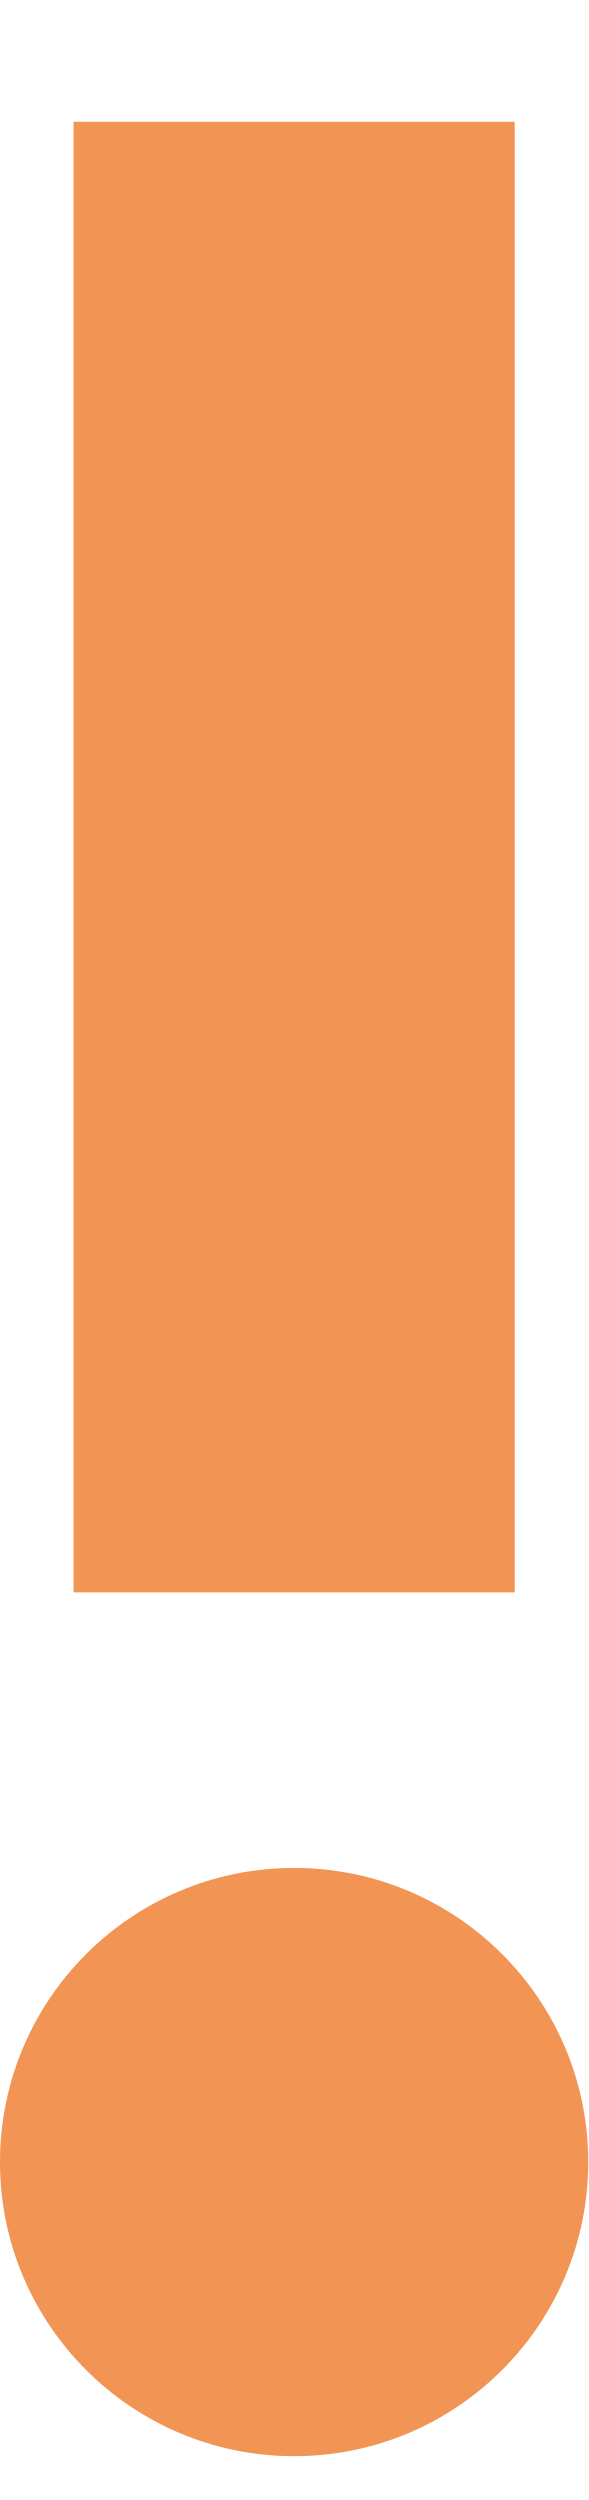
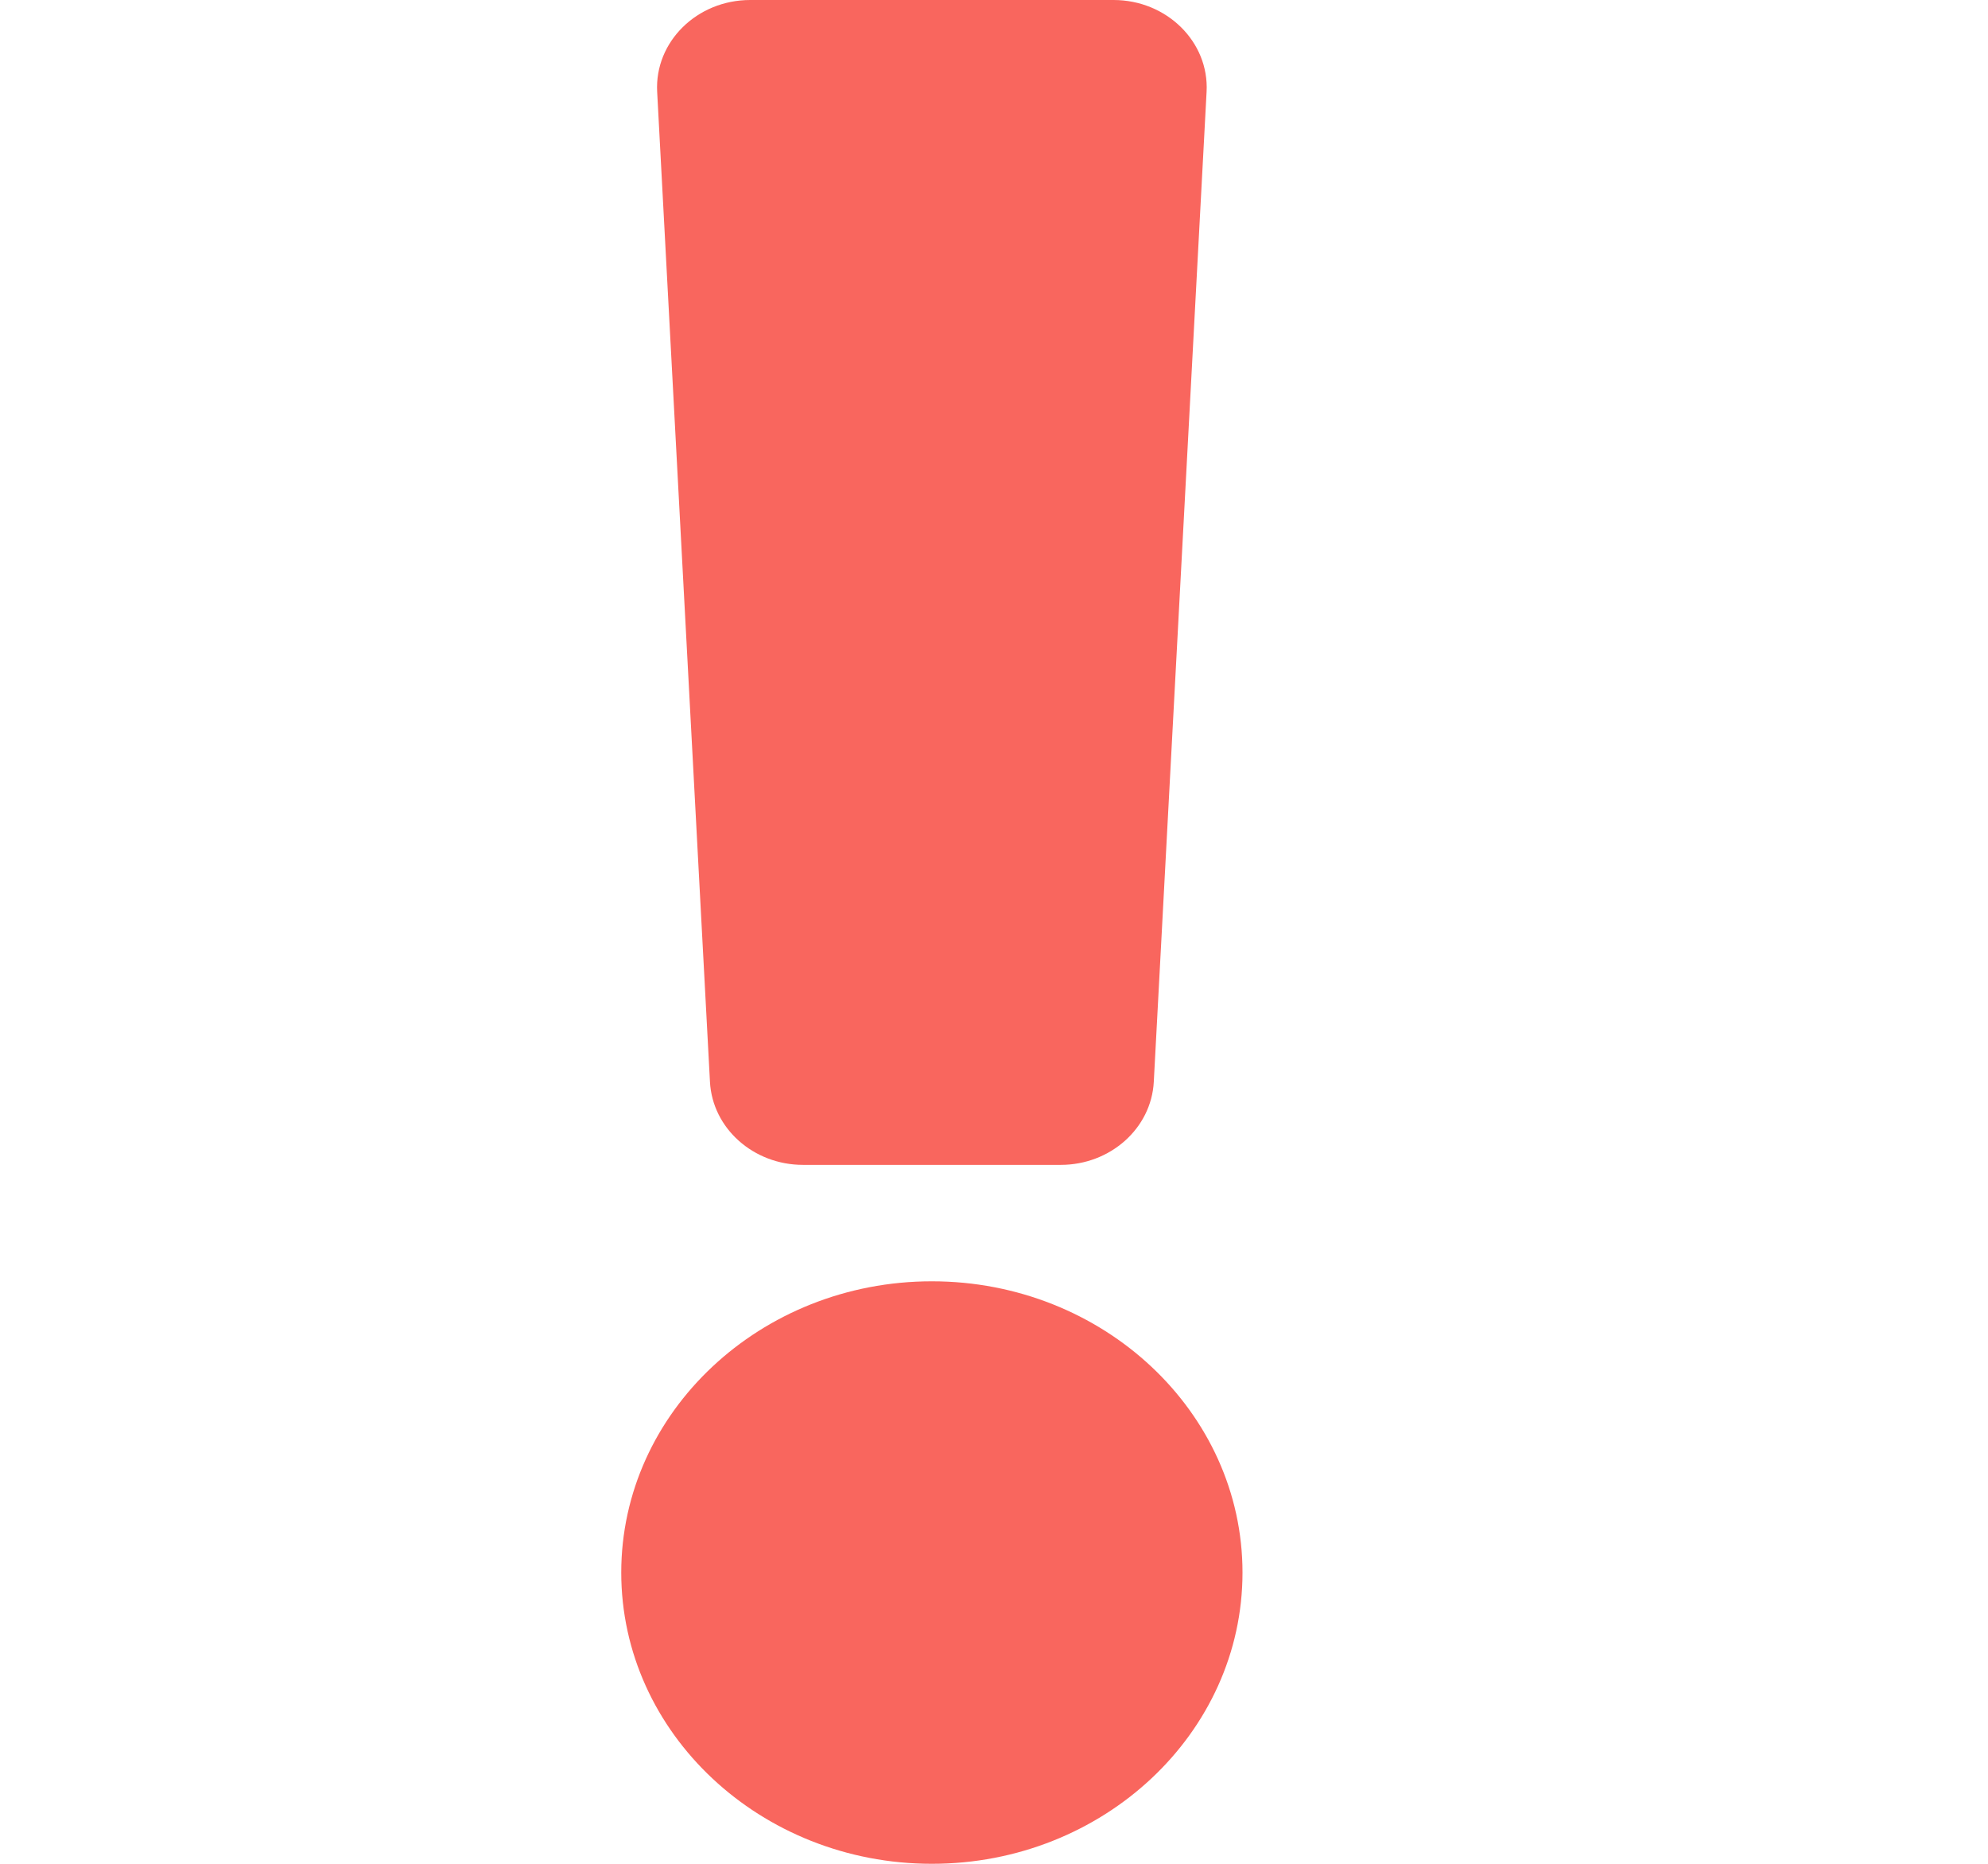
- <svg xmlns="http://www.w3.org/2000/svg" width="4px" height="17px" viewBox="0 0 4 17" version="1.1">
-   <g id="Desktop-Adopted" stroke="none" stroke-width="1" fill="none" fill-rule="evenodd">
-     <g id="PDP-Desktop-Adopted" transform="translate(-446, -1262)" fill="#F19454">
-       <g id="exclamation" transform="translate(446, 1262)">
-         <rect id="Rectangle-10" x="0.5" y="0.828" width="3" height="10" />
-         <circle id="Oval-4" cx="2" cy="14.702" r="2" />
-       </g>
-     </g>
-   </g>
+ <svg xmlns="http://www.w3.org/2000/svg" width="16" height="15" viewBox="0 0 16 15" fill="none">
+   <path fill-rule="evenodd" clip-rule="evenodd" d="M5.714 8.707L5.289 0.738C5.268 0.337 5.609 0 6.038 0H8.962C9.39 0 9.732 0.337 9.711 0.738L9.286 8.707C9.266 9.081 8.936 9.375 8.537 9.375H6.463C6.064 9.375 5.734 9.081 5.714 8.707ZM7.5 15C8.879 15 10 13.949 10 12.656C10 11.364 8.879 10.312 7.5 10.312C6.122 10.312 5 11.364 5 12.656C5 13.949 6.122 15 7.5 15Z" fill="#F9665E" />
</svg>
